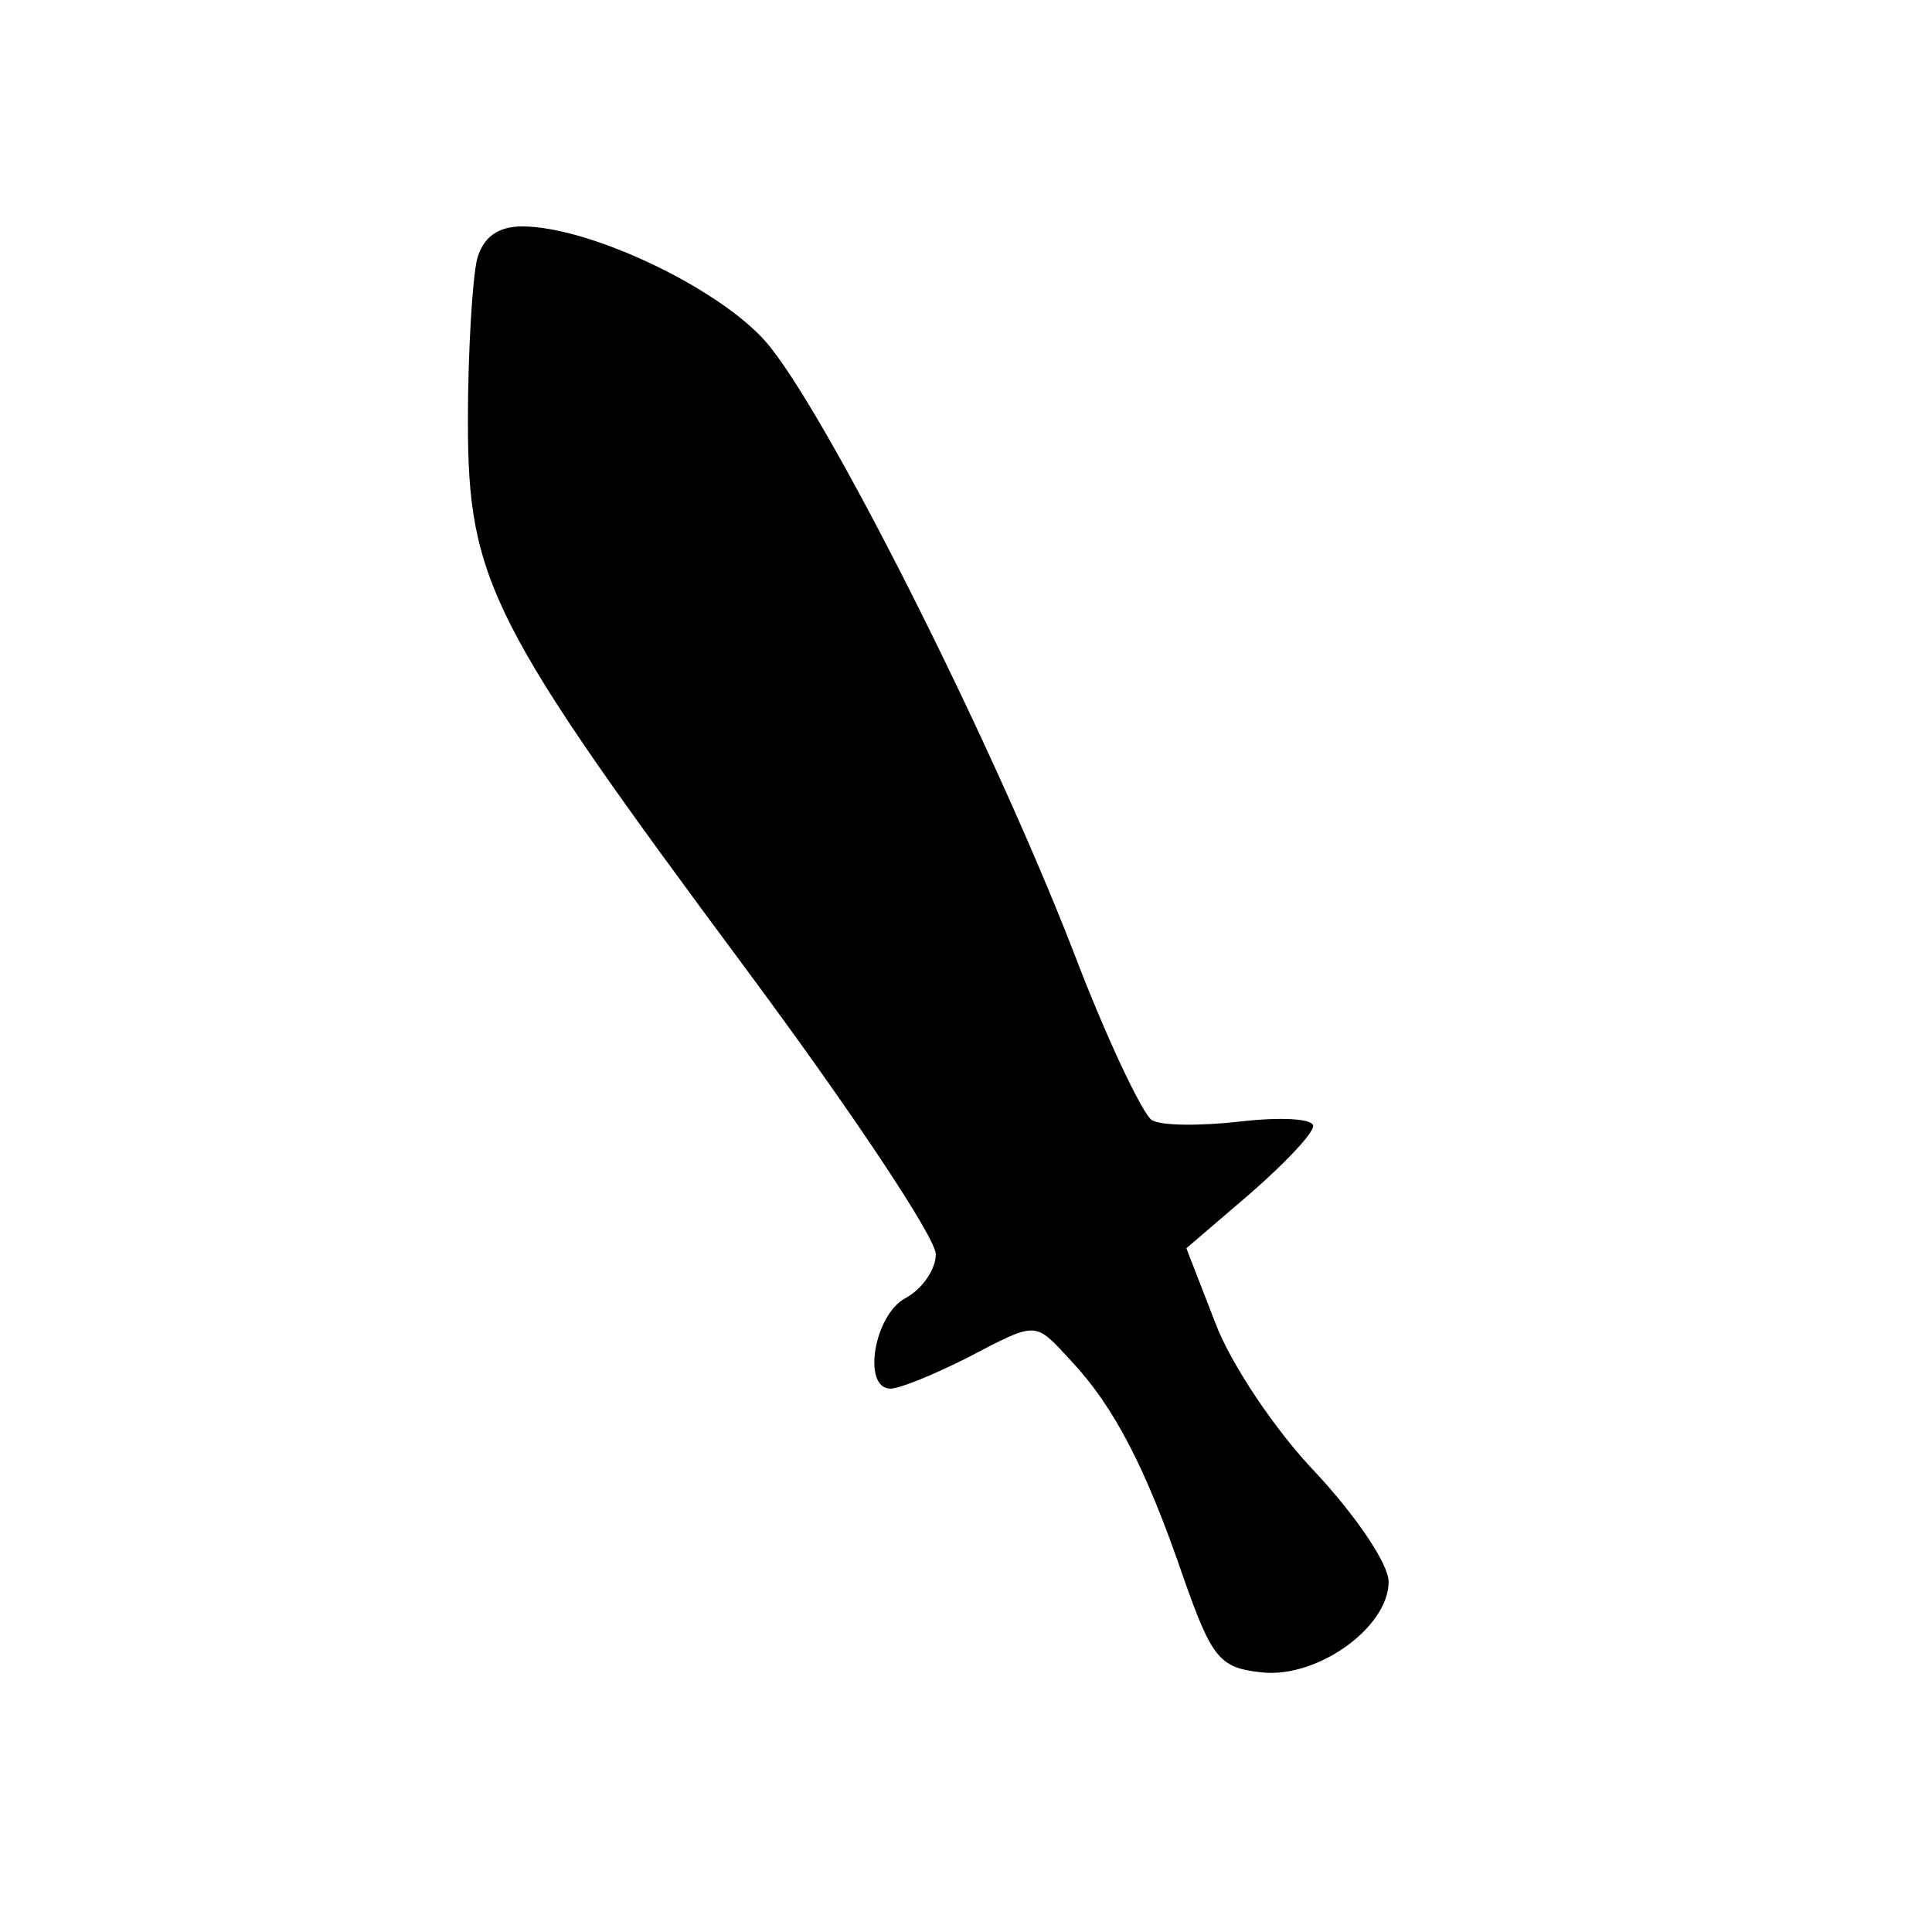
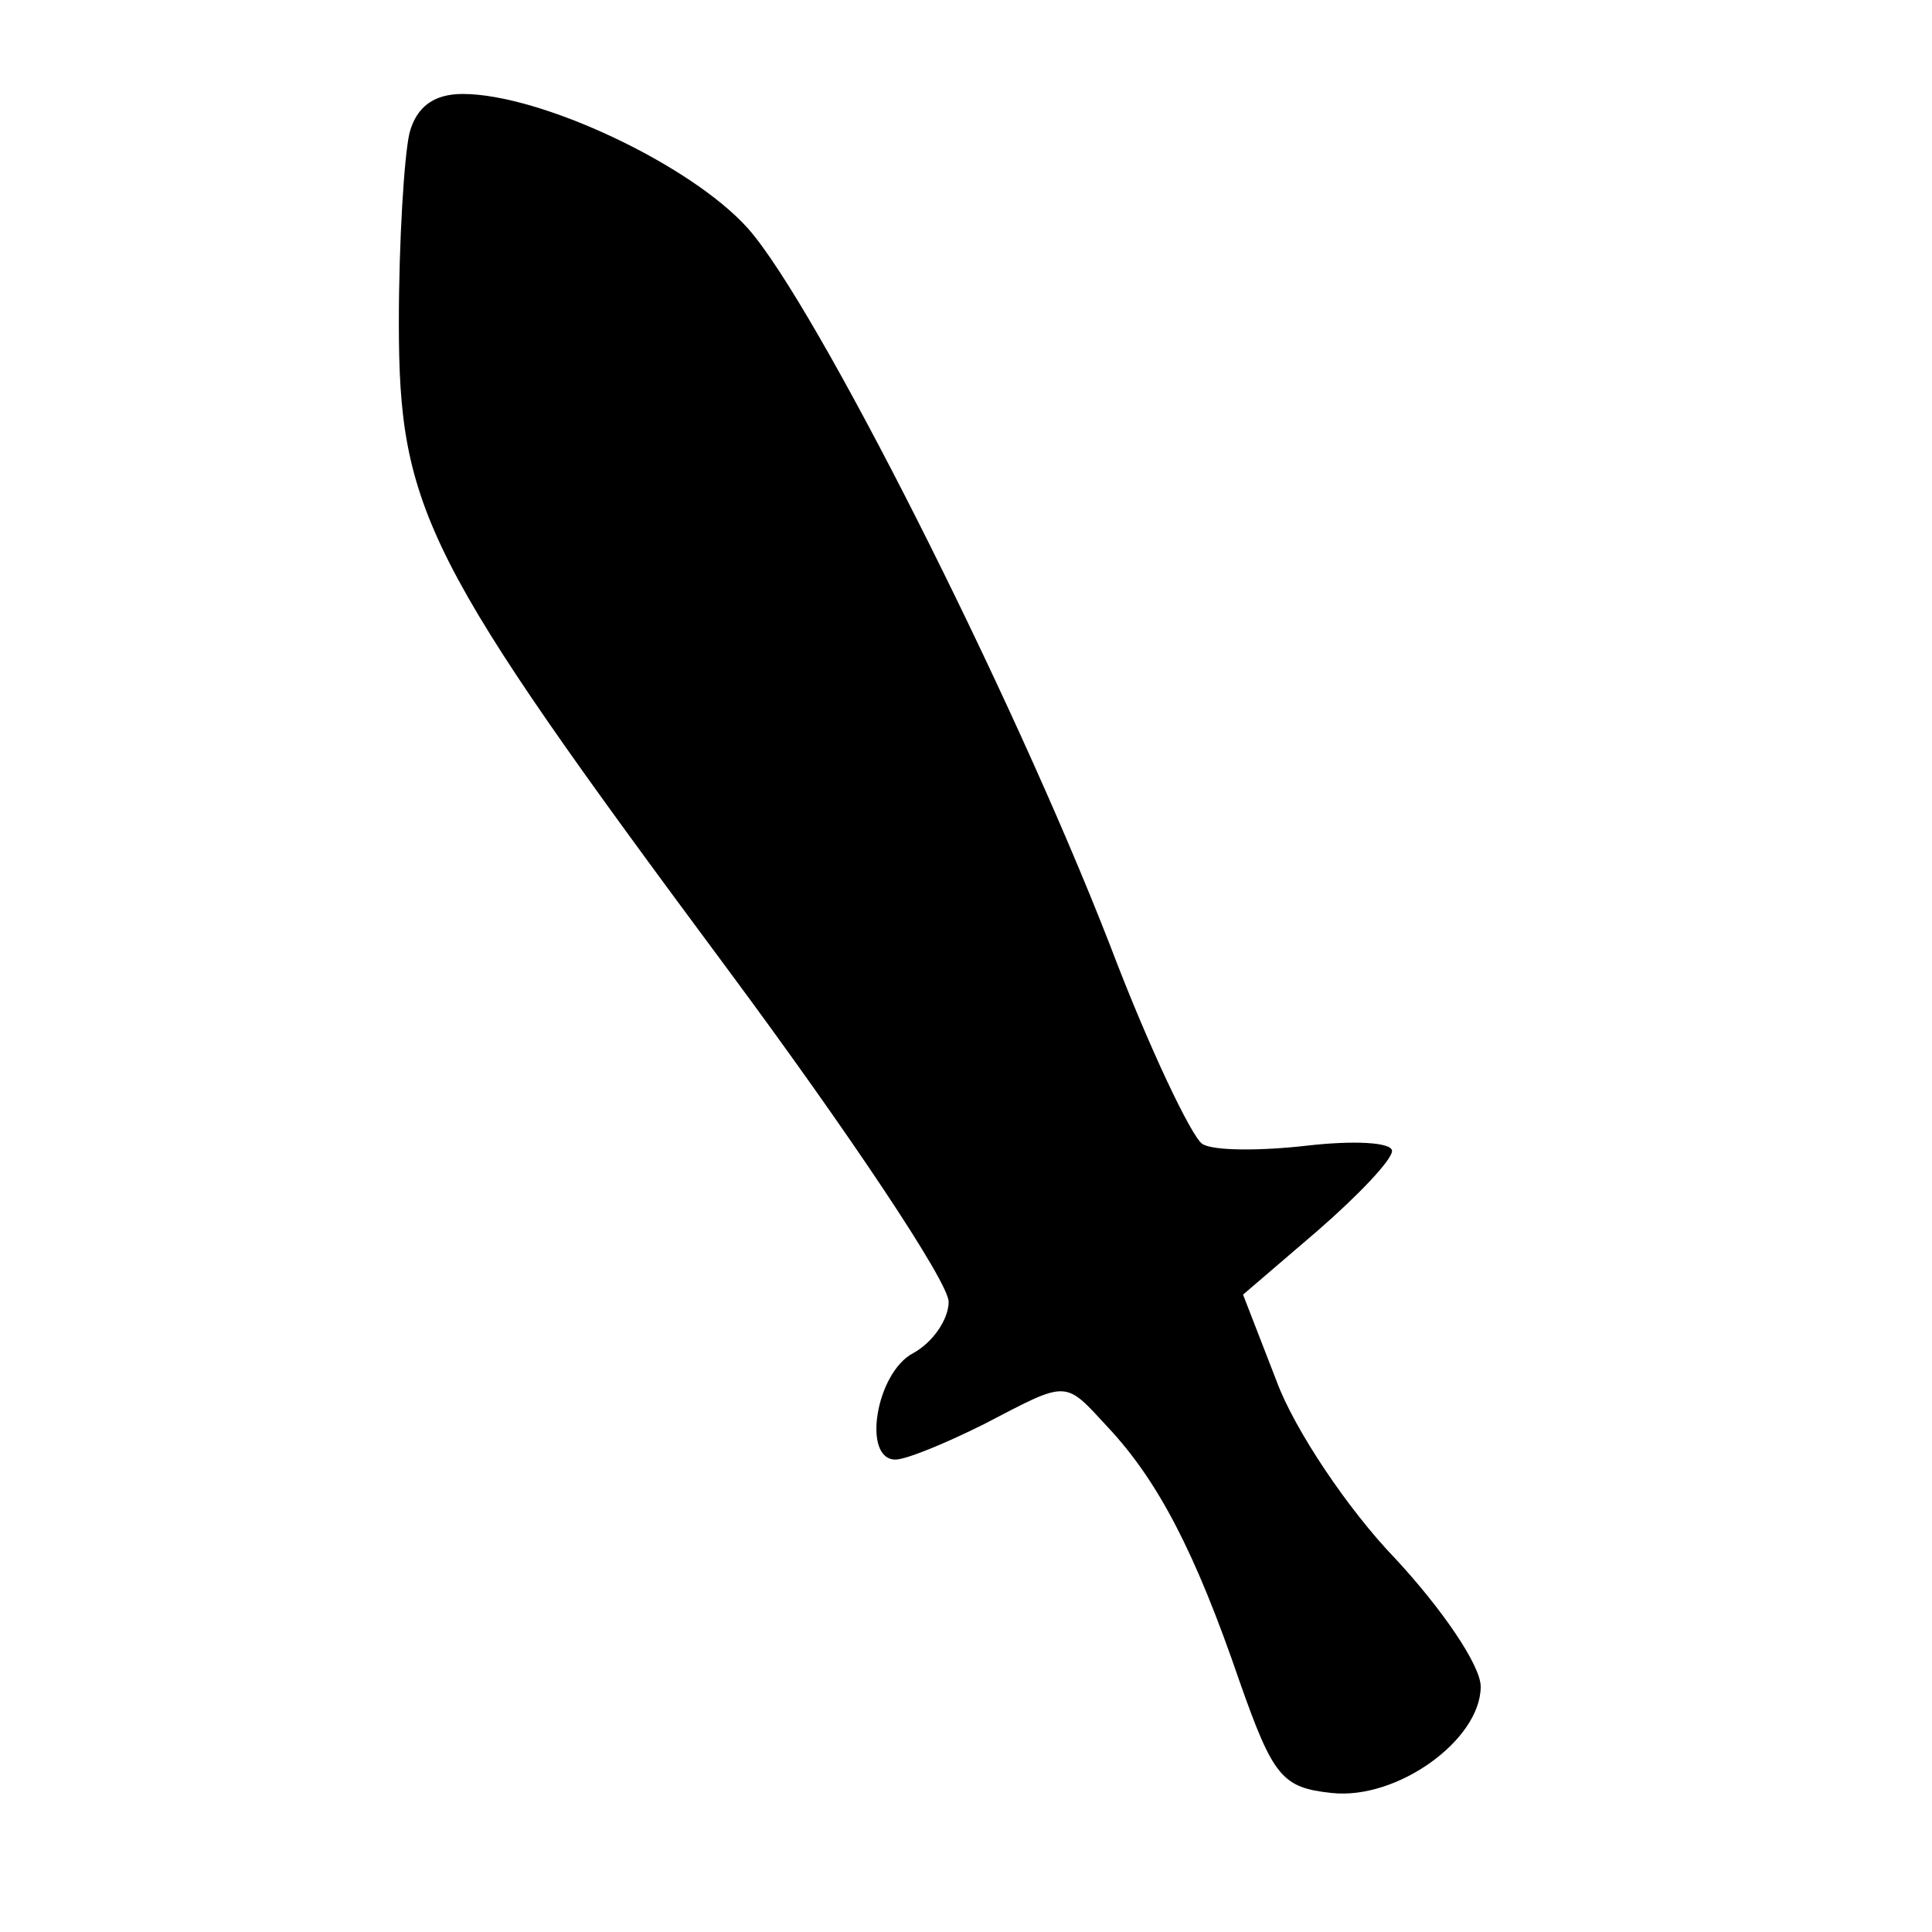
- <svg xmlns="http://www.w3.org/2000/svg" version="1.0" width="128pt" height="128pt" viewBox="0 0 128 128" preserveAspectRatio="xMidYMid meet">
-   <g transform="translate(0,128) scale(0.1,-0.1)" fill="#000000" stroke="none">
+ <svg xmlns="http://www.w3.org/2000/svg" version="1.0" width="128pt" height="128pt" viewBox="10 -139 128 128" preserveAspectRatio="xMidYMid meet">
+   <g transform="scale(0.1175,-0.1175)" fill="#000000" stroke="none">
    <path d="M316 1108 c-3 -13 -6 -61 -6 -107 0 -106 15 -135 185 -364 69 -93 125 -177 125 -188 0 -10 -9 -23 -20 -29 -21 -11 -29 -60 -10 -60 6 0 28 9 50 20 48 25 45 25 70 -2 28 -30 49 -70 74 -143 19 -54 24 -60 52 -63 37 -4 84 30 84 60 0 12 -22 44 -48 72 -27 28 -57 73 -67 100 l-19 49 42 36 c23 20 42 40 42 45 0 5 -22 6 -48 3 -26 -3 -53 -3 -59 1 -6 4 -30 54 -52 112 -56 144 -166 361 -204 404 -32 36 -117 76 -161 76 -16 0 -26 -7 -30 -22z" />
  </g>
</svg>
